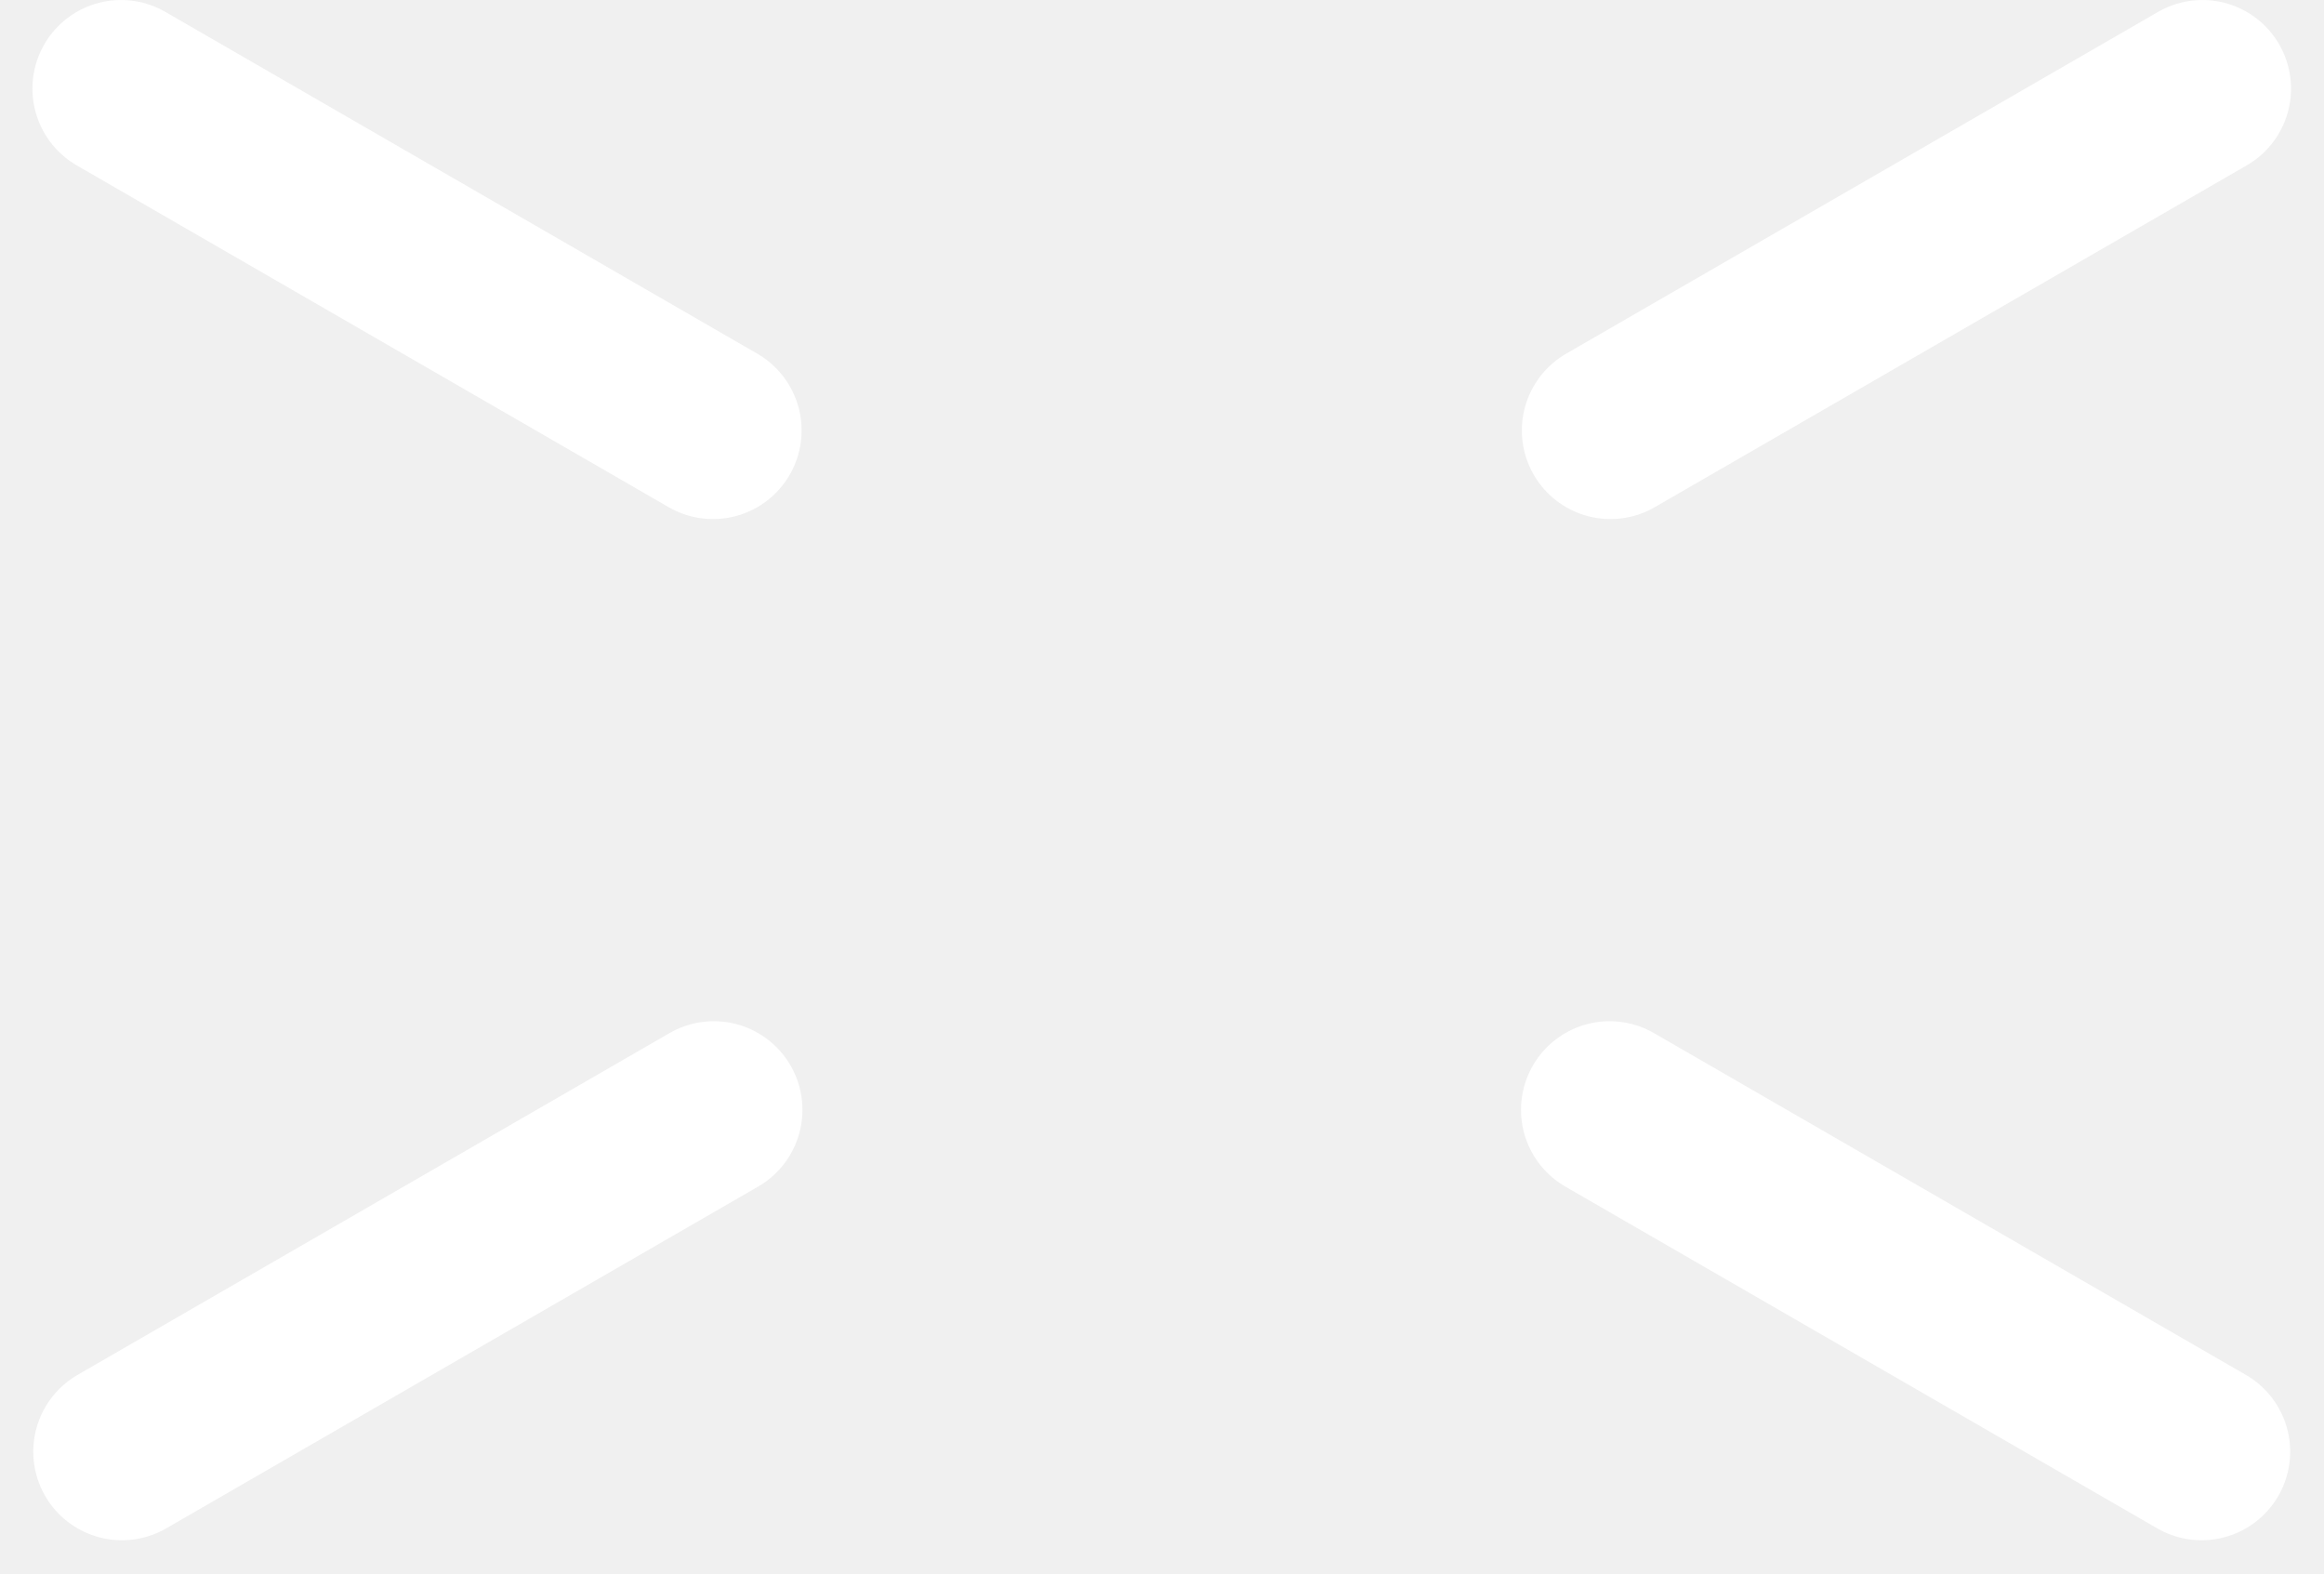
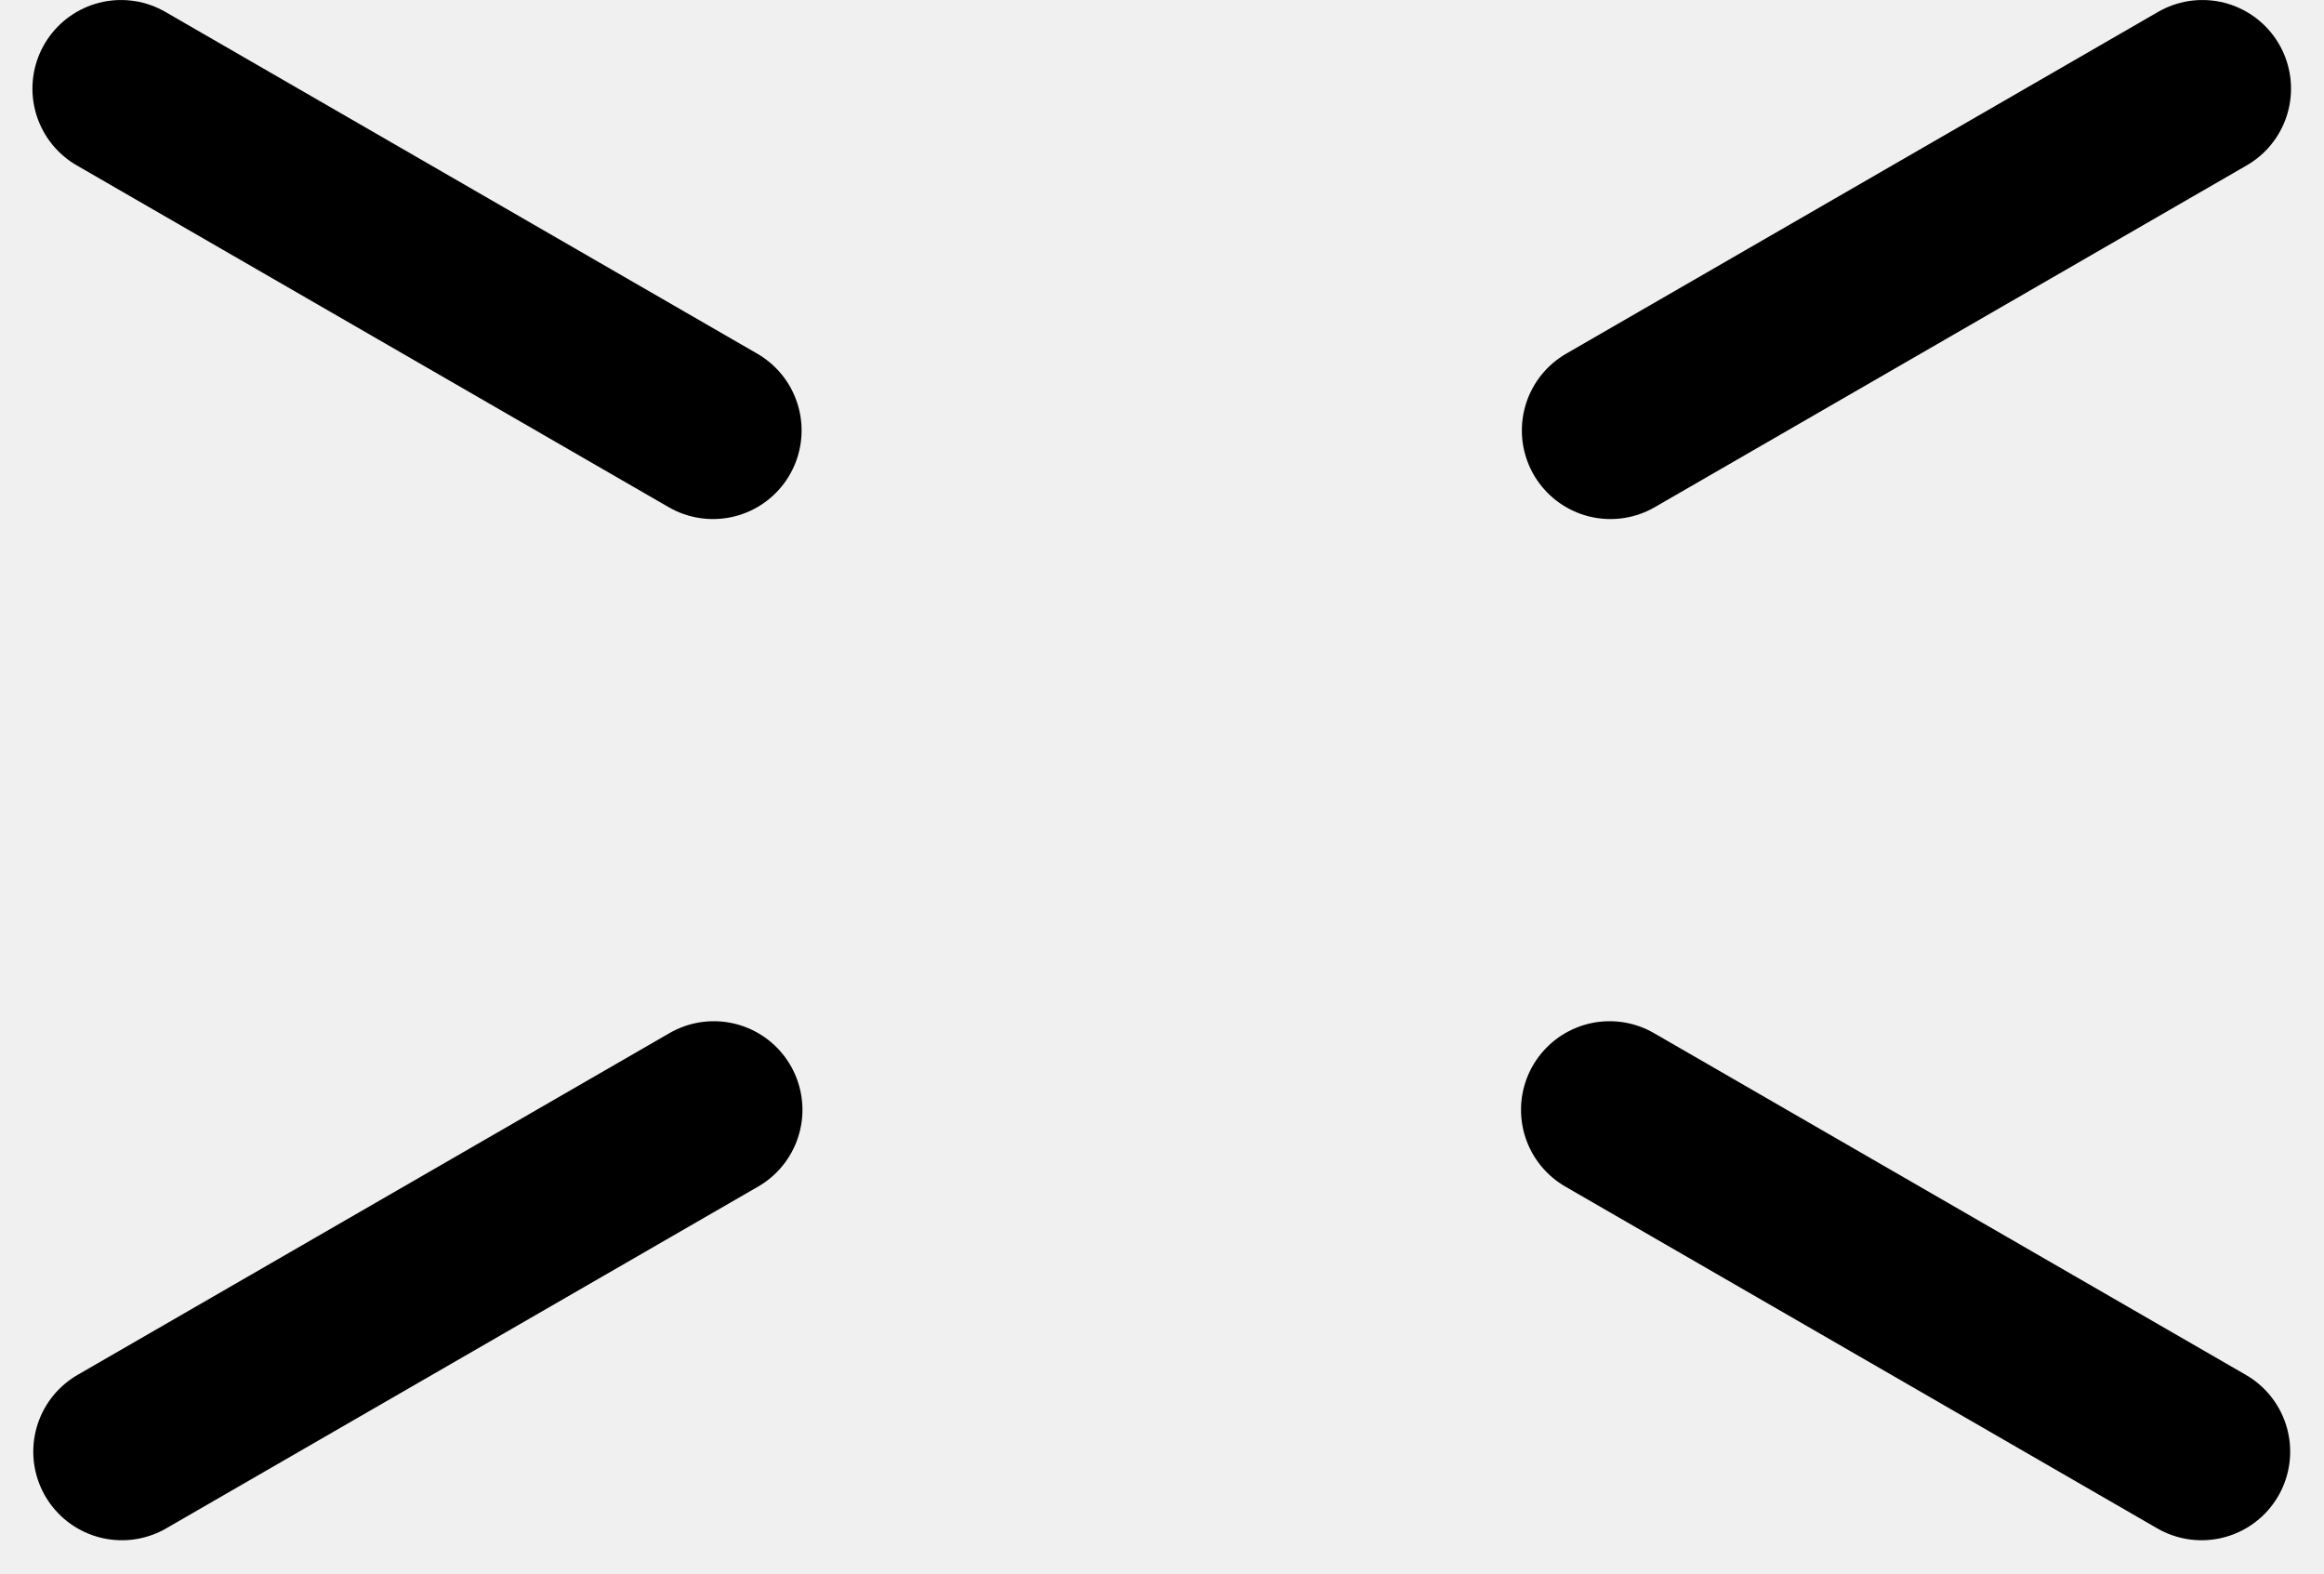
<svg xmlns="http://www.w3.org/2000/svg" width="1377" height="932" viewBox="0 0 1377 932" fill="none">
-   <line x1="71.716" y1="52.509" x2="422.457" y2="255.009" stroke="white" stroke-width="105" stroke-linecap="round" />
-   <line x1="953.716" y1="657.509" x2="1304.46" y2="860.009" stroke="white" stroke-width="105" stroke-linecap="round" />
-   <line x1="954.216" y1="255.009" x2="1304.96" y2="52.509" stroke="white" stroke-width="105" stroke-linecap="round" />
-   <line x1="72.216" y1="860.009" x2="422.957" y2="657.509" stroke="white" stroke-width="105" stroke-linecap="round" />
+   <line x1="71.716" y1="52.509" x2="422.457" y2="255.009" stroke="black" stroke-width="105" stroke-linecap="round" />
+   <line x1="953.716" y1="657.509" x2="1304.46" y2="860.009" stroke="black" stroke-width="105" stroke-linecap="round" />
+   <line x1="954.216" y1="255.009" x2="1304.96" y2="52.509" stroke="black" stroke-width="105" stroke-linecap="round" />
+   <line x1="72.216" y1="860.009" x2="422.957" y2="657.509" stroke="black" stroke-width="105" stroke-linecap="round" />
</svg>
